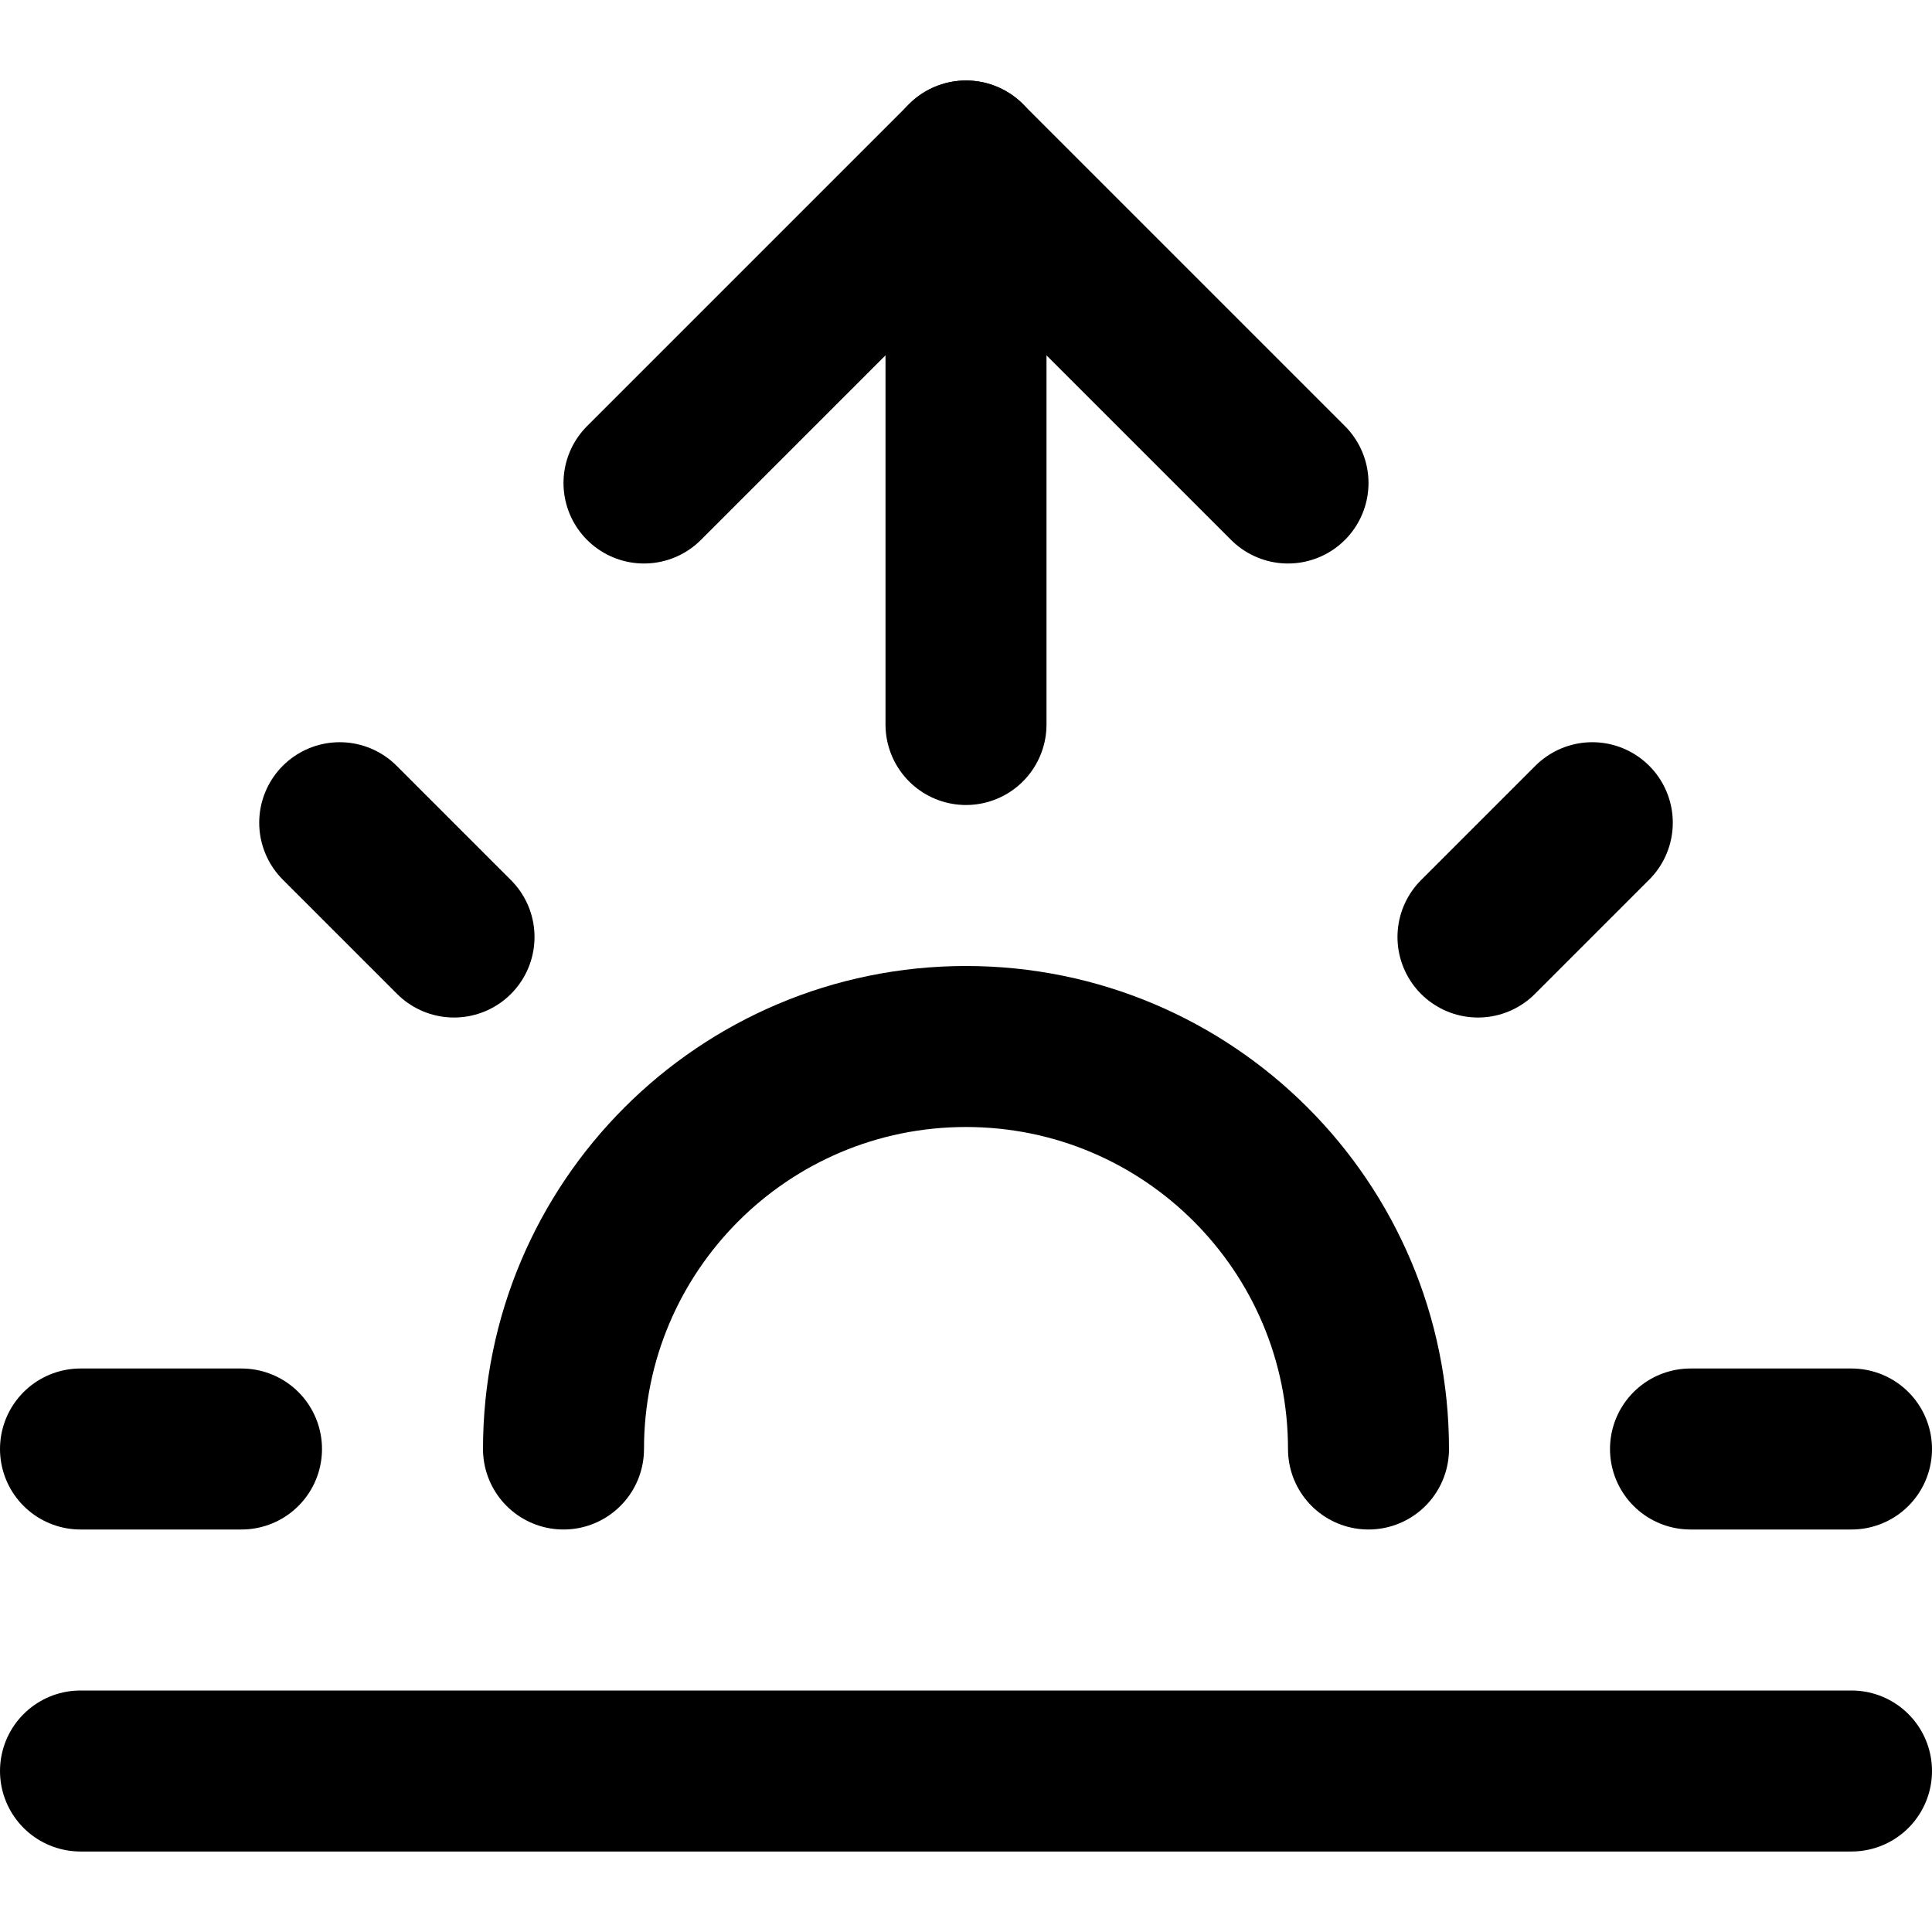
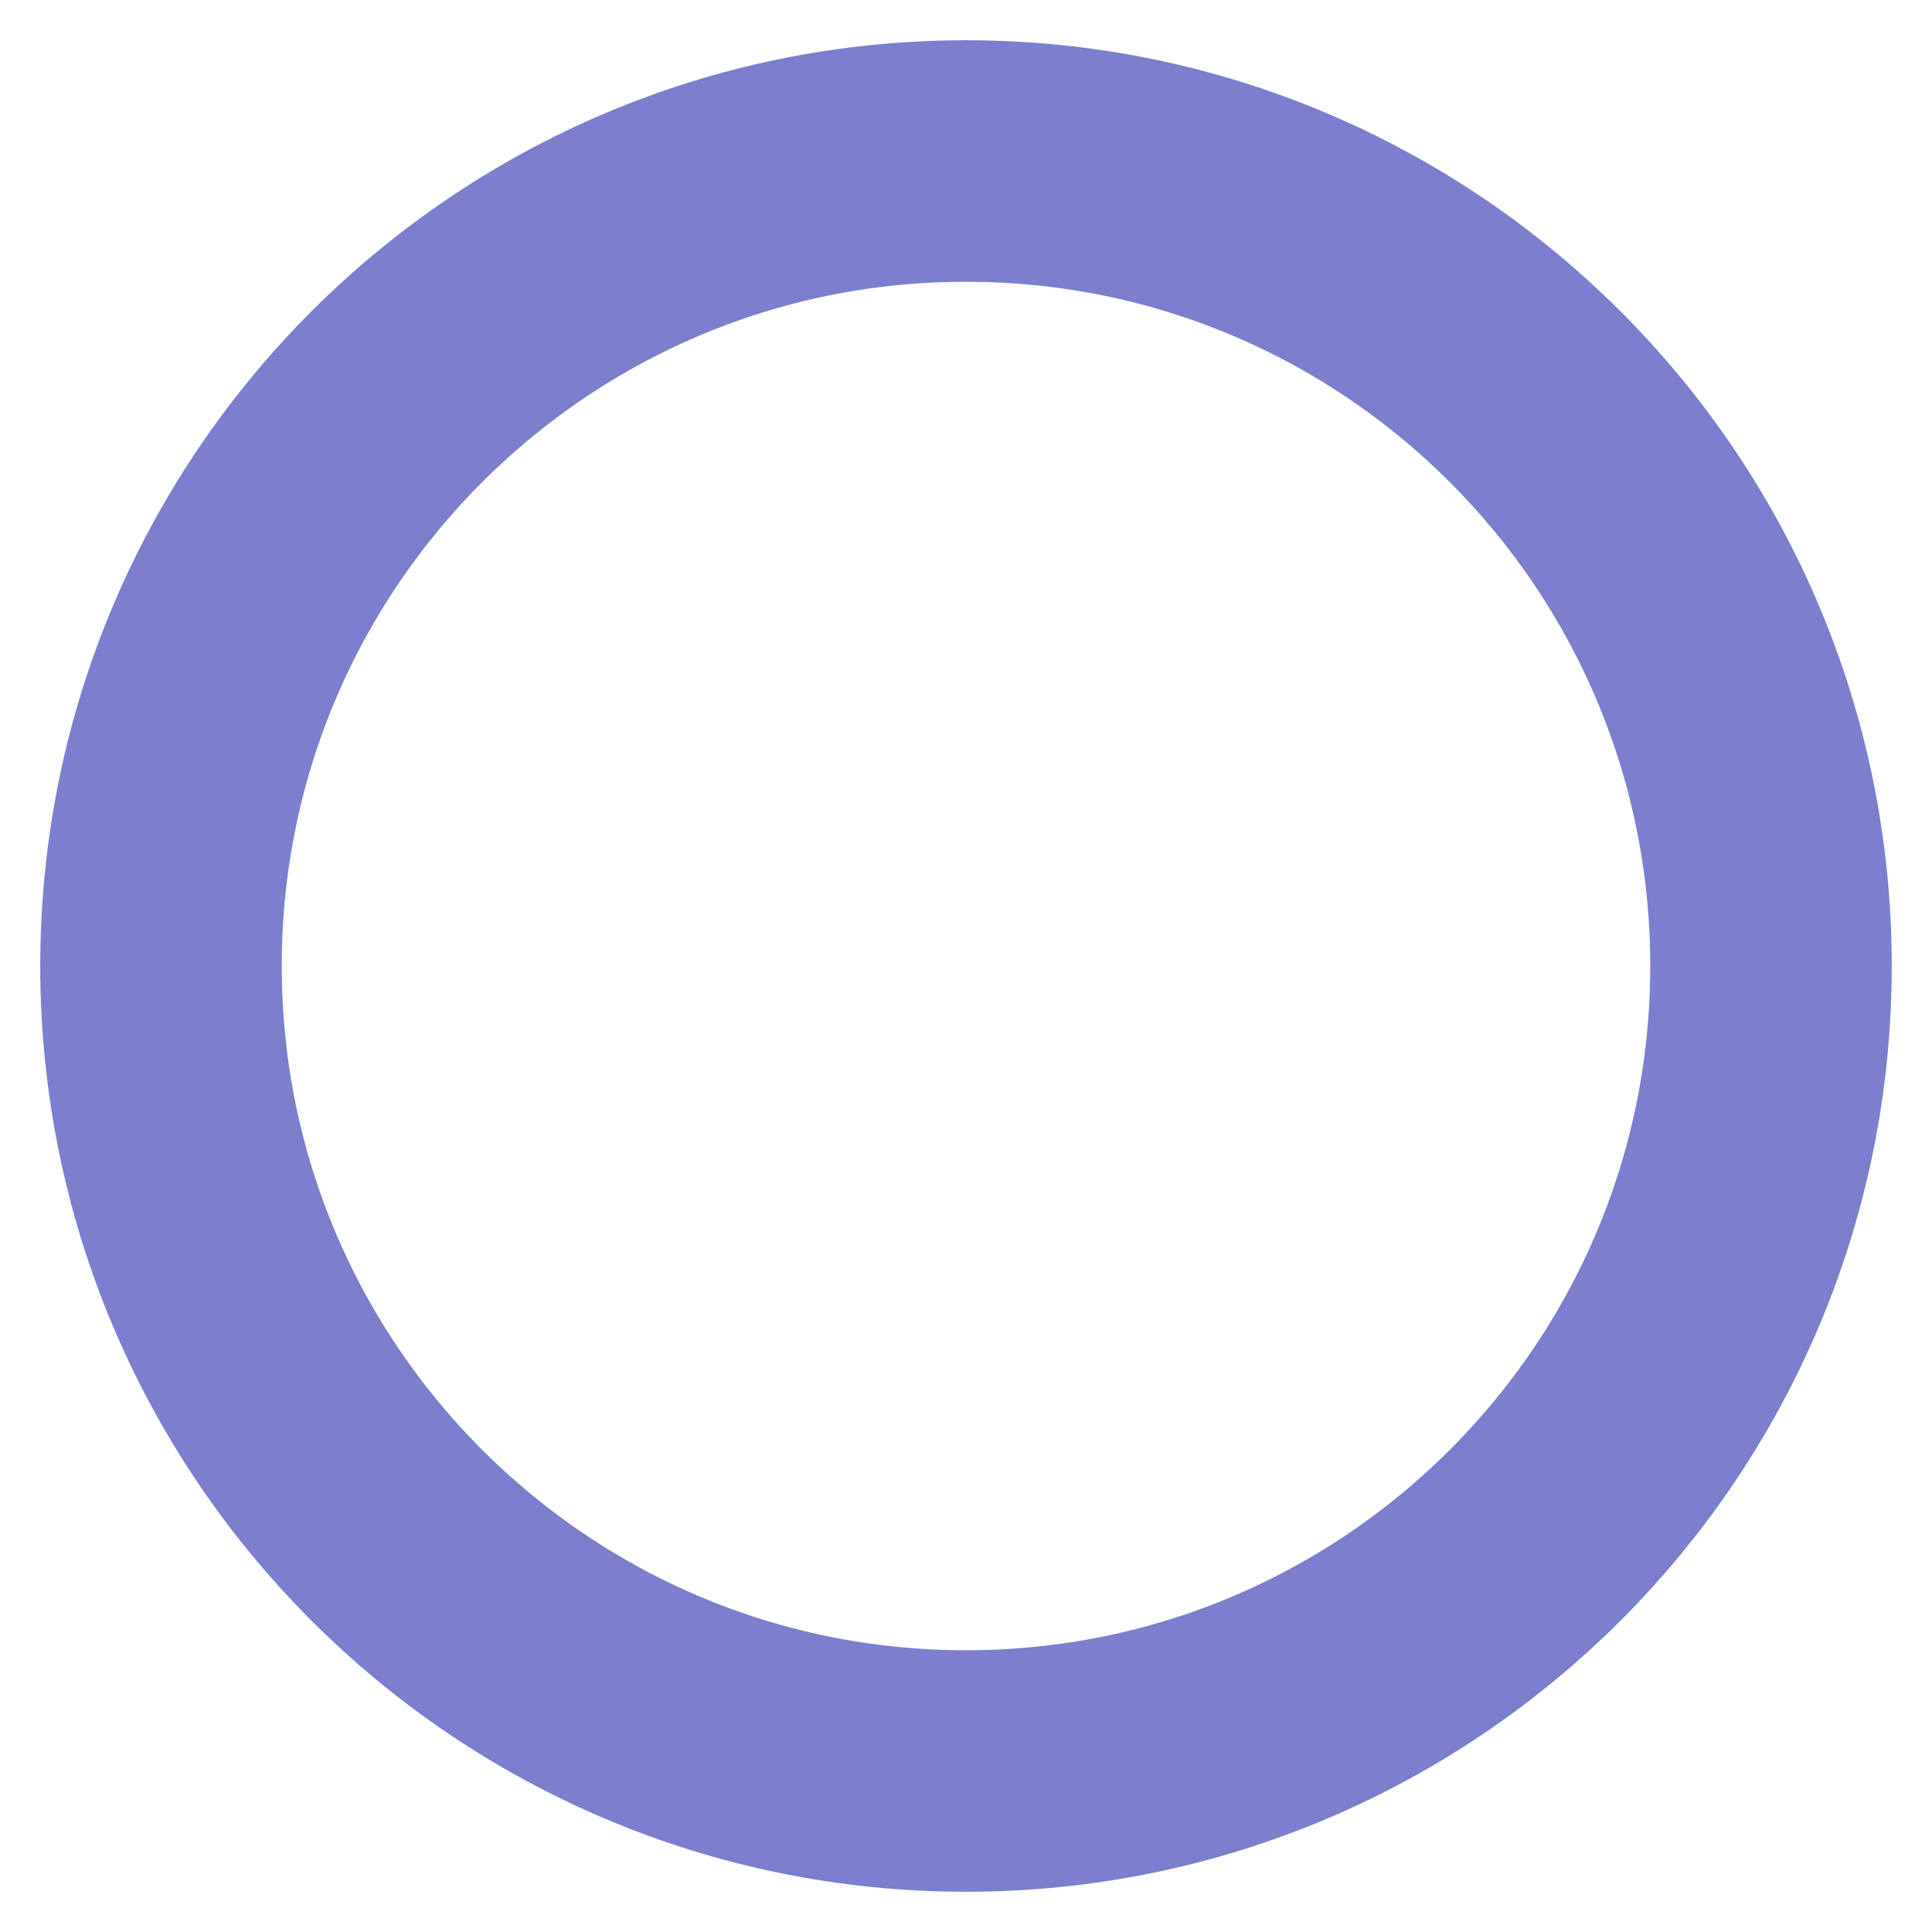
- <svg xmlns="http://www.w3.org/2000/svg" version="1.1" width="24" height="24">
-   <svg width="24" height="24" viewBox="0 0 24 24" fill="none" stroke="currentColor" stroke-width="2" stroke-linecap="round" stroke-linejoin="round" class="feather feather-sunrise">
-     <path d="M17 18a5 5 0 0 0-10 0" />
-     <line x1="12" y1="2" x2="12" y2="9" />
-     <line x1="4.22" y1="10.22" x2="5.64" y2="11.64" />
-     <line x1="1" y1="18" x2="3" y2="18" />
-     <line x1="21" y1="18" x2="23" y2="18" />
-     <line x1="18.36" y1="11.64" x2="19.78" y2="10.22" />
-     <line x1="23" y1="22" x2="1" y2="22" />
-     <polyline points="8 6 12 2 16 6" />
-   </svg>
-   <style>@media (prefers-color-scheme: light) { :root { filter: contrast(1) brightness(1); } }
- @media (prefers-color-scheme: dark) { :root { filter: invert(100%); } }
- </style>
+ <svg xmlns="http://www.w3.org/2000/svg" width="24" height="24" viewBox="0 0 24 24" fill="none" stroke="#7b7fce" stroke-width="3" stroke-linecap="round" stroke-linejoin="round" class="feather feather-circle">
+   <circle cx="12" cy="12" r="10" />
</svg>
